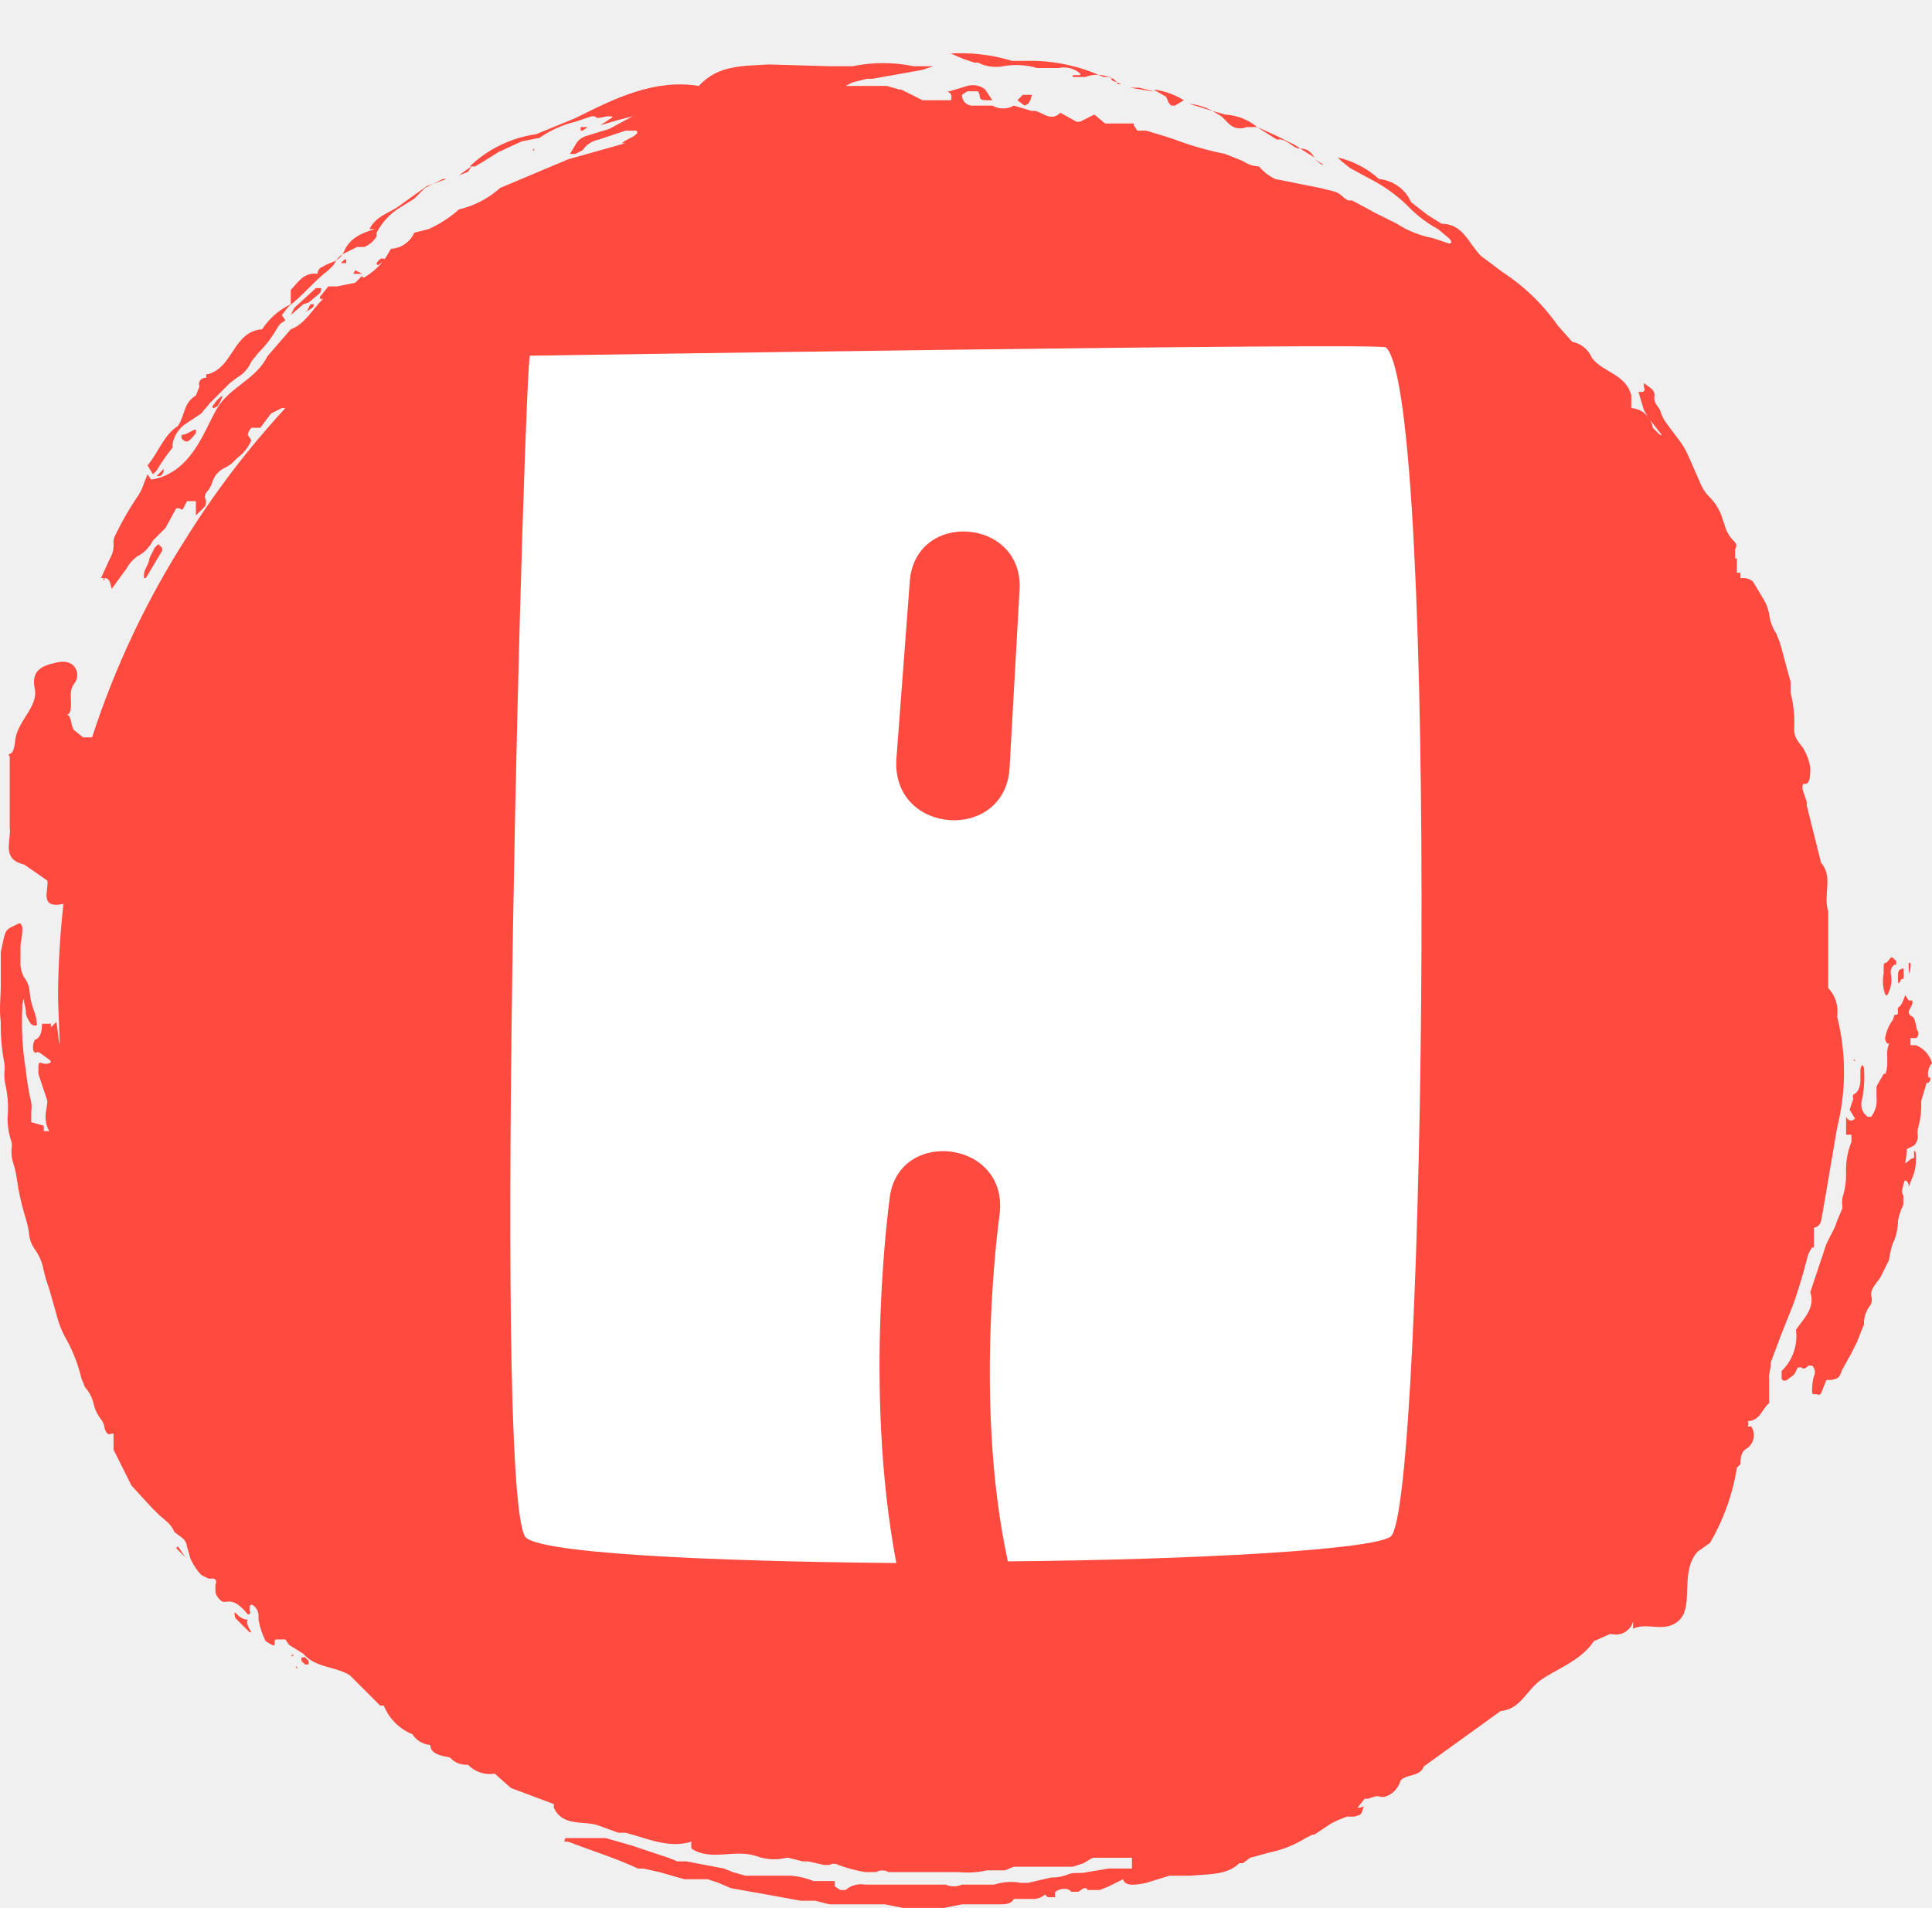
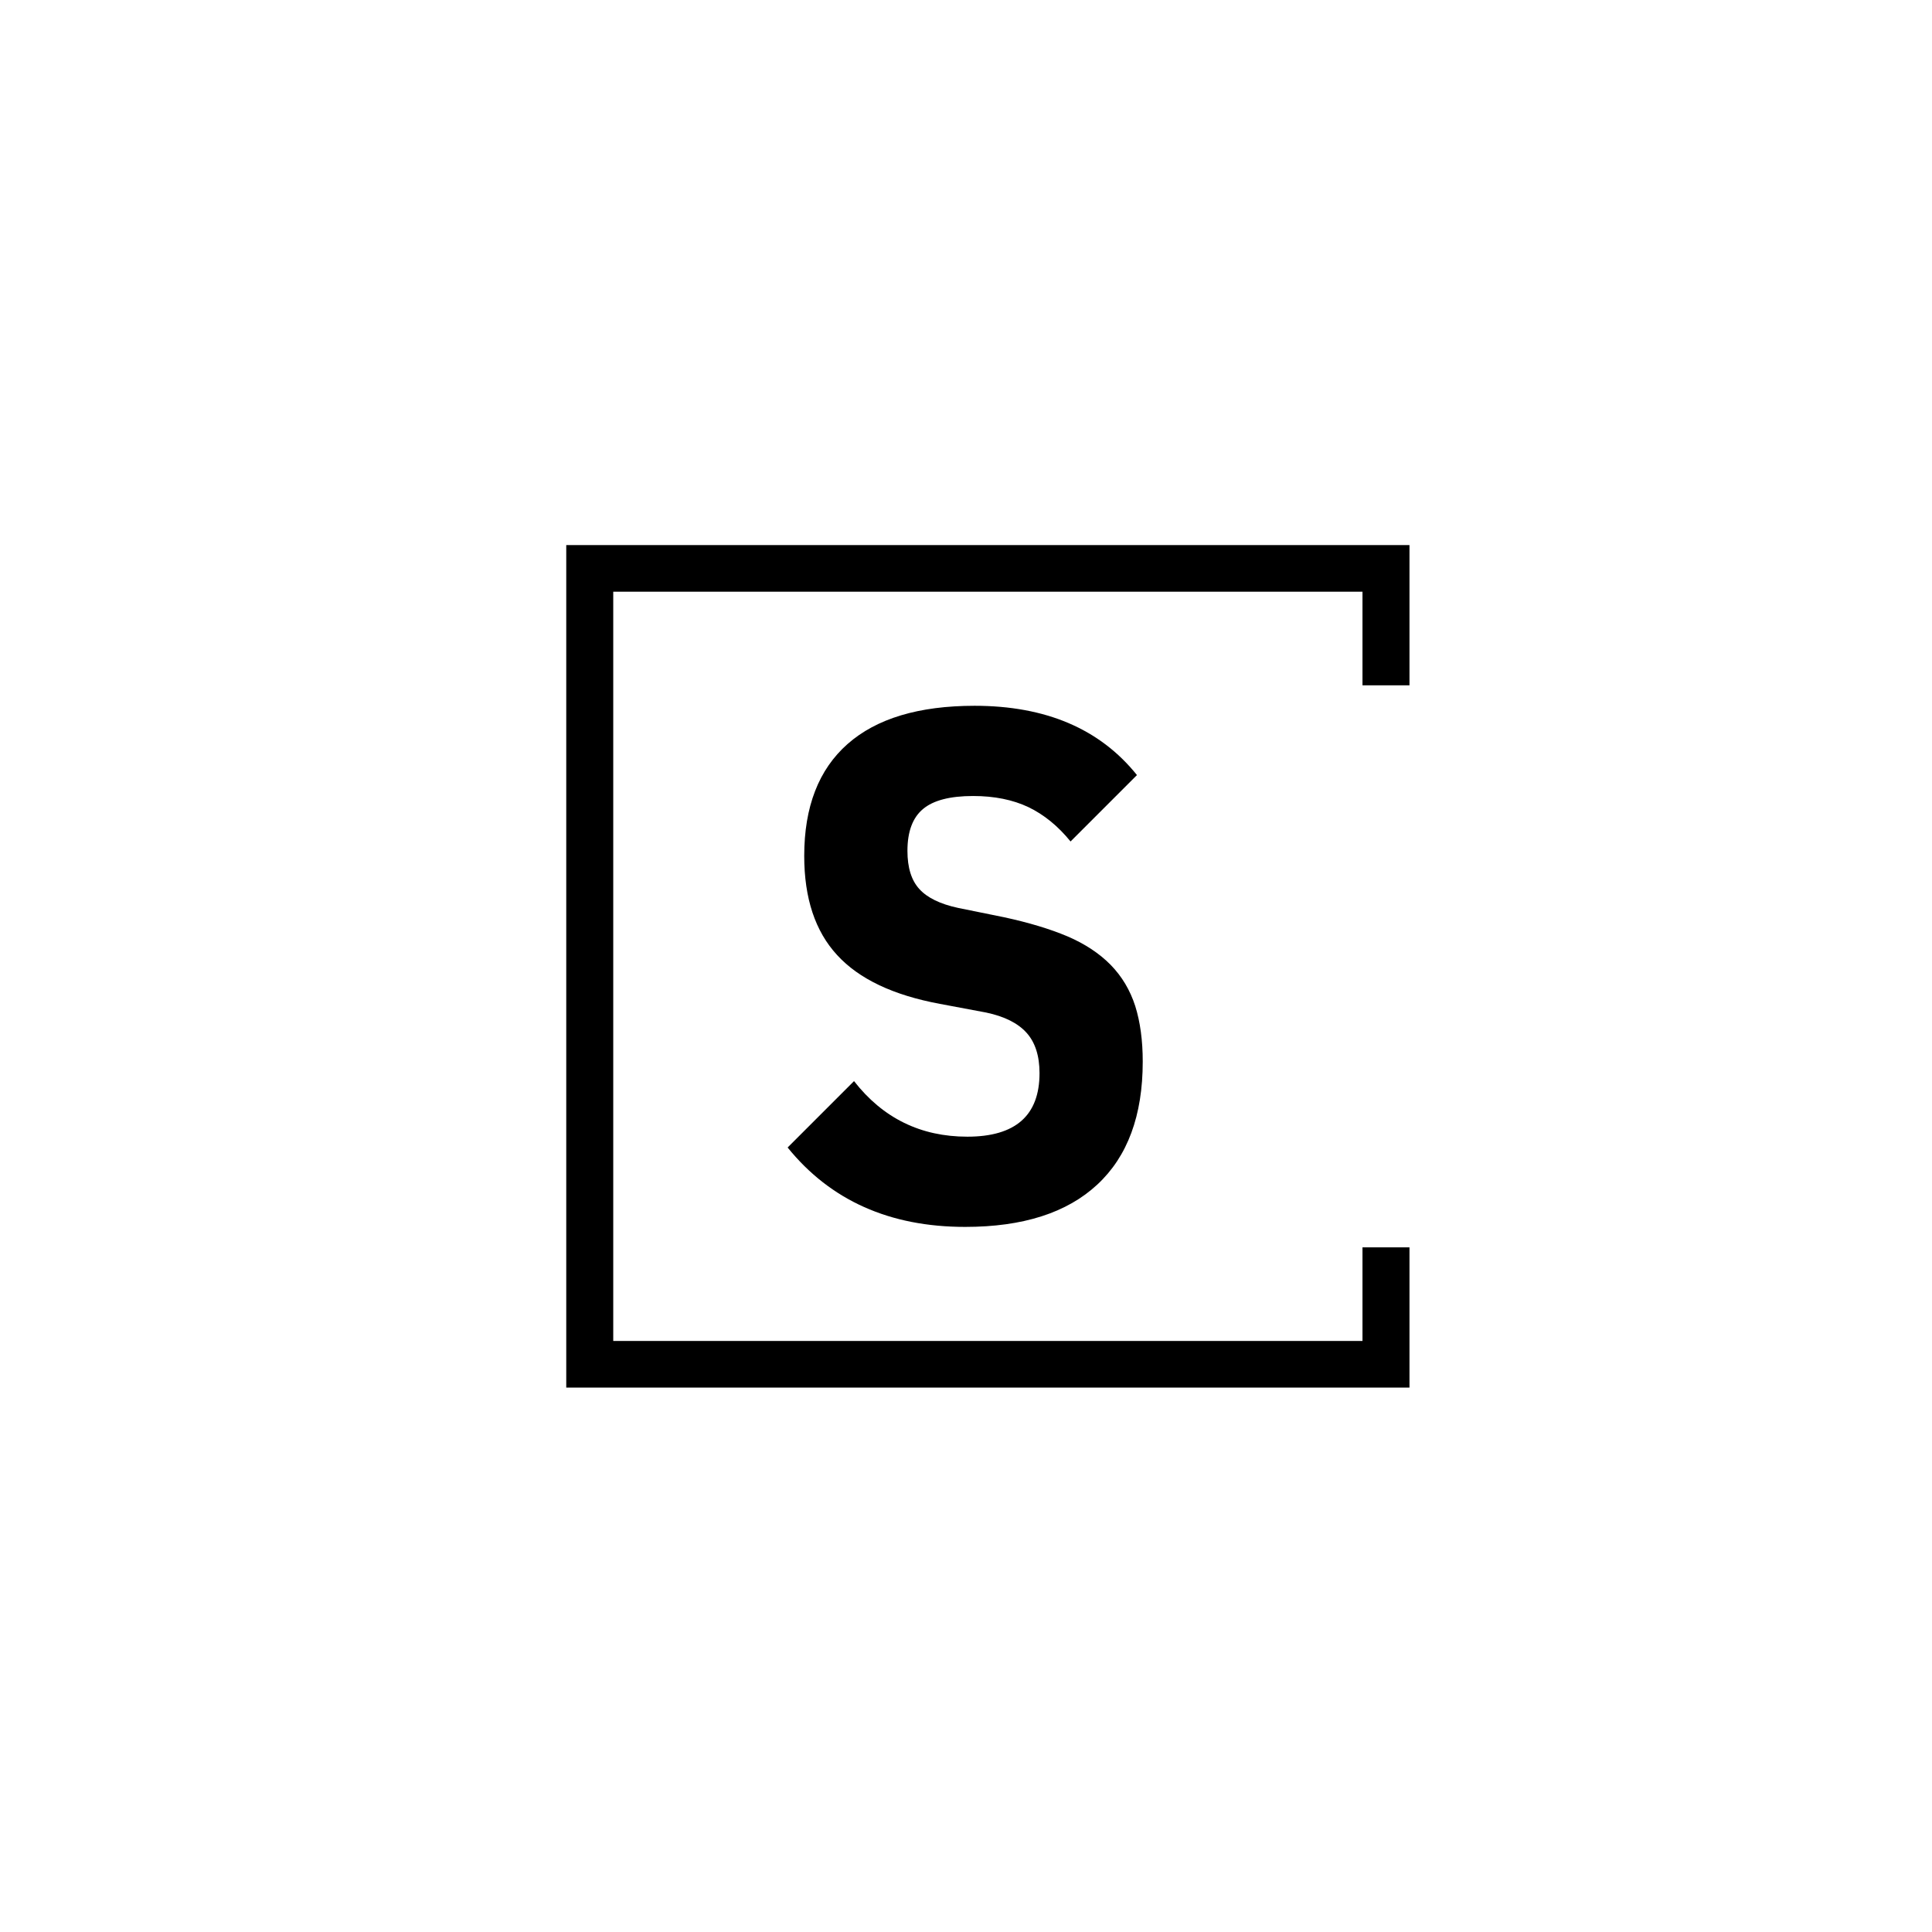
- <svg xmlns="http://www.w3.org/2000/svg" width="308.761" height="304.916" viewBox="0 0 106.008 104.687" class="css-1j8o68f" version="1.1" id="svg23">
-   <defs id="SvgjsDefs2684" />
-   <g id="SvgjsG2685" featurekey="rootContainer" transform="matrix(0.9820593,0,0,0.9820593,-0.05456052,0)" fill="#ff4a3f">
-     <g id="g17">
-       <path d="M19.8 15.3h.5l-.4-.2zm.5.1zm.8-.7c0 .1 0 .1.1.1l.4-.3c-.2-.1-.3-.1-.5.2zm.4-.2zm-4.1 2.3zm-.2.6l.3-.2c.1-.1.1-.2.1-.2h-.2l-.2.4c-.1-.1-.1 0 0 0zm2.2-2.9h-.1l-.2.2h.3zm-2.1 2.4l.6-.5c.1-.1.1-.2.1-.3h-.3l-1.2 1.1-.2.4.7-.6zm-1.1.8z" id="path3" />
-       <path d="M9.7 25v-.2a1.7 1.7 0 0 1 .7-1.1l.9-.6.5-.6.7-.7.4-.4.4-.3a1.9 1.9 0 0 0 .8-.9l.4-.5a5.9 5.9 0 0 0 1-1.3l.2-.3.3-.2-.2-.3.4-.5c.8-.6 1.4-1.4 2.2-2l.3-.3a1.4 1.4 0 0 1 .5-.6l.8-.4h.4a1.4 1.4 0 0 0 .7-.6V13a3.5 3.5 0 0 1 1.3-1.4l.8-.5.2-.2.4-.4 1-.5h.2l-1.1.4-1.4 1c-.6.5-1.4.6-1.8 1.4h.3c-.7.2-1.4.5-1.7 1.2s-.8.6-1.2.9a.4.4 0 0 0-.3.4c-.8-.1-1.1.5-1.5.9v.8a3.9 3.9 0 0 0-1.6 1.4c-1.6.1-1.6 2.1-3 2.5h-.1a.2.2 0 0 0 0 .2c-.3 0-.5.2-.4.5l-.2.5c-.7.4-.6 1.1-1 1.7-.8.5-1.1 1.5-1.7 2.2l.3.5.2-.2a11.6 11.6 0 0 1 .9-1.3zM53.9 3.3l.6.2h.2a2.2 2.2 0 0 0 1.4.2 4.1 4.1 0 0 1 1.9.1h1.2a1.4 1.4 0 0 1 1.2.3.1.1 0 0 1 0 .1H60a.1.1 0 0 0 0 .1h.7a1.8 1.8 0 0 1 1.3 0c.2 0 .1.1.2.2l.5.2h-.2c-.2-.4-.5-.4-.8-.4a9.7 9.7 0 0 0-4.3-.9h-.8A9.8 9.8 0 0 0 53 3h.2zm7.3 3.1zM50.3 4.7zm10.9 1.7h.2-.2zM19 14.7zm32.1-10zm17.6 2.2a.9.9 0 0 0 1 .2h.6a3.1 3.1 0 0 0-1.8-.7l-.7-.2.5.3zm-3.4-1.3c0 .1.1.2.2.3h.2l.5-.3a4.2 4.2 0 0 0-1.7-.6l.7.4zm7.4 2.7l.8.5c-.2-.3-.4-.5-.8-.5z" id="path5" />
-       <path d="M99 76.1l.6-1.6.6-1.5c.2-.5.6-1.8.8-2.6a1.7 1.7 0 0 1 .3-.7h.1v-1.1c.5-.1.4-.6.5-.9l.8-4.7a12.7 12.7 0 0 0 0-6.2 1.9 1.9 0 0 0-.5-1.6v-4.3c-.3-.9.3-1.9-.4-2.7L101 45a.4.4 0 0 0 0-.2l-.2-.6a.5.5 0 0 1 0-.4h.1c.3 0 .3-.5.3-.9a3 3 0 0 0-.4-1.1l-.3-.4a1.1 1.1 0 0 1-.2-.7 6.7 6.7 0 0 0-.2-2v-.6c-.2-.7-.4-1.5-.6-2.2l-.2-.5a2.5 2.5 0 0 1-.4-1.1 2.5 2.5 0 0 0-.3-.8l-.6-1a.8.8 0 0 0-.6-.2h-.1V32h-.2v-.8H97V31a.4.4 0 0 0 0-.1v-.2c.1-.2.1-.3-.1-.5a1.8 1.8 0 0 1-.4-.6l-.2-.6a2.9 2.9 0 0 0-.7-1.2 2.2 2.2 0 0 1-.5-.7l-.7-1.6a4.3 4.3 0 0 0-.6-1l-.6-.8a2.4 2.4 0 0 1-.4-.8l-.2-.3a.6.6 0 0 1-.1-.5.5.5 0 0 0-.2-.4l-.4-.3v.2c.1.2 0 .3-.1.3h-.2l.3 1 .3.5.7.9h-.1l-.2-.2-.2-.2a1.3 1.3 0 0 0-1.2-1.1v-.7c-.3-1.2-1.6-1.3-2.2-2.1a1.5 1.5 0 0 0-1.1-.9l-.8-.9a11.3 11.3 0 0 0-3.1-3l-.8-.6-.4-.3c-.7-.7-1-1.8-2.2-1.8l-.8-.5-.9-.7a2.2 2.2 0 0 0-1.8-1.3 5.1 5.1 0 0 0-2.3-1.2l.2.2.5.4 1.3.7a8.5 8.5 0 0 1 2.1 1.6 6.8 6.8 0 0 0 1.5 1.1l.6.5c.1.1.2.2.1.3H81l-.9-.3a5.6 5.6 0 0 1-2-.8l-1.2-.6-1.3-.7h-.2c-.3-.1-.4-.4-.8-.5l-.8-.2-2.5-.5a2.6 2.6 0 0 1-.9-.7 1.7 1.7 0 0 1-.9-.3l-1-.4a18.1 18.1 0 0 1-2.8-.8l-.6-.2-1-.3h-.5l-.2-.3v-.1h-1.6l-.6-.5-.4.2-.4.2h-.2l-.9-.5c-.6.6-1.1-.2-1.6-.1l-1-.3a1.2 1.2 0 0 1-1.2 0h-1.2a.6.6 0 0 1-.5-.6l.3-.2h.6a.7.7 0 0 1 .1.3c0 .2.2.2.5.2h.2l-.4-.6a1.1 1.1 0 0 0-1-.2l-1 .3H53c.3.2.2.3.2.5h-1.6l-.4-.2-.8-.4h-.1l-.7-.2h-2.3l.4-.2.8-.2h.3l1.7-.3 1.1-.2.6-.2h-1.1a8.4 8.4 0 0 0-3.4 0h-1.3L43 3.6c-1.4.1-2.8 0-3.9 1.2-2.5-.4-4.7.7-6.9 1.8l-2.2.9a6.7 6.7 0 0 0-3.7 1.8h.3l.5-.3.8-.5 1.3-.6 1-.2a6 6 0 0 1 2-.9l.9-.3h.2c.1.2.5 0 .7 0h.2c.1 0 .1.1 0 .1l-.6.4 1-.3.8-.2-1.3.7-1.3.4a1 1 0 0 0-.6.5l-.3.5h.3l.4-.2a1.4 1.4 0 0 1 .9-.6l1.5-.5h.5a.1.1 0 0 1 .1.2c-.2.2-.6.3-.8.5h.2l-3.2.9-3.8 1.6a5.2 5.2 0 0 1-2.3 1.2 6.6 6.6 0 0 1-1.7 1.1l-.8.2a1.5 1.5 0 0 1-1.3.9l-.3.5a3.7 3.7 0 0 1-1.2 1.1h-.1v-.1l-.2.2-.2.2-1 .2h-.5l-.4.5c-.1.1-.1.2 0 .2h.1c-.6.6-1 1.4-1.8 1.7L15 19.9c-.6 1.2-1.8 1.6-2.6 2.6s-1.4 3.9-3.9 4.3l-.2-.3-.2.5a2.7 2.7 0 0 1-.4.8 16.9 16.9 0 0 0-1.2 2.1.8.8 0 0 0-.1.5 1.4 1.4 0 0 1-.2.8l-.5 1.1h.2c.3 0 .3.3.4.6l.8-1.1a2.2 2.2 0 0 1 .6-.7 2 2 0 0 0 .9-.9l.3-.3.4-.4.6-1.1h.2c.1.1.1.1.2 0l.2-.4h.5v.8l.5-.5a.5.5 0 0 0 0-.5.4.4 0 0 1 .1-.3 1.5 1.5 0 0 0 .3-.5 1.3 1.3 0 0 1 .8-.9l.3-.2.3-.3a2.4 2.4 0 0 0 .8-1l-.2-.3c0-.1.1-.3.2-.4h.5l.6-.8.6-.3h.2a48.8 48.8 0 0 0-5.5 7.2h-.1.1a48.4 48.4 0 0 0-5.3 11.2h-.5l-.5-.4c-.2-.2-.1-.7-.4-.9h.1c.3-.5-.1-1.2.3-1.7s.1-1.4-.9-1.2-1.5.5-1.3 1.5-1 1.8-1.1 2.9-.5.5-.3.9v3.9c.1.8-.5 1.8.8 2.1l1.3.9c.1.5-.5 1.6.9 1.3a49.2 49.2 0 0 0-.3 5c0 1.1.1 2.2.1 3.3v-.4c-.1-.4-.1-.8-.2-1.3l-.3.3v-.2h-.5c0 .5-.1.8-.4.9a.9.9 0 0 0-.1.5c0 .1.1.3.2.2s.4.2.7.4-.2.3-.4.2-.2.1-.2.3v.3l.5 1.5c0 .3-.1.6-.1.9a1.7 1.7 0 0 0 .2.8h-.3v-.3l-.7-.2v-.6a1.5 1.5 0 0 0 0-.5 14.6 14.6 0 0 1-.3-1.8 16.6 16.6 0 0 1-.2-3.5.9.9 0 0 1 .1-.5v.2a2.9 2.9 0 0 1 .1.5.8.8 0 0 0 .1.4c.1.2.2.4.4.4s.1-.1.1-.2a2.1 2.1 0 0 0-.1-.5 4.2 4.2 0 0 1-.3-1.3 1.5 1.5 0 0 0-.3-.7 1.6 1.6 0 0 1-.2-.9v-.8c0-.3.1-.6.1-.9a.5.5 0 0 0-.1-.4h-.1c-.8.4-.7.2-1 1.6V55c0 .7-.1 1.4 0 2.1a10.8 10.8 0 0 0 .2 2.3 1.8 1.8 0 0 1 0 .5 3.1 3.1 0 0 0 .1.9 5.9 5.9 0 0 1 .1 1.3 3.9 3.9 0 0 0 .2 1.7 1.2 1.2 0 0 1 0 .4 2.1 2.1 0 0 0 .1.8 4.9 4.9 0 0 1 .2.9 14 14 0 0 0 .5 2.2 5 5 0 0 1 .2 1 1.7 1.7 0 0 0 .3.7 2.9 2.9 0 0 1 .5 1.2 8.5 8.5 0 0 0 .3 1l.4 1.4a5.4 5.4 0 0 0 .6 1.5 8.5 8.5 0 0 1 .8 2.1l.2.5a2.1 2.1 0 0 1 .5 1 2.1 2.1 0 0 0 .4.8 1 1 0 0 1 .2.5c.1.3.2.4.4.3h.1v.9l.5 1 .5 1 1.1 1.2.4.4c.3.3.7.5.9 1l.4.3a.7.7 0 0 1 .3.5l.2.7a3.3 3.3 0 0 0 .6.9l.4.2h.3a.2.2 0 0 1 .1.3 2.5 2.5 0 0 0 0 .5.9.9 0 0 0 .4.5h.2c.4-.1.8.2 1.2.7h.1c0-.1.1-.1 0-.2v-.2c0-.1.1-.2.2-.1a.7.7 0 0 1 .3.6v.2a4.3 4.3 0 0 0 .4 1.2c.5.3.5.3.5.1s0-.2.2-.2h.4l.2.3.8.5c.7.8 1.8.7 2.6 1.2l1.7 1.7h.2a2.9 2.9 0 0 0 1.6 1.6 1.3 1.3 0 0 0 1 .6c0 .5.6.6 1.1.7a1.2 1.2 0 0 0 .8.4h.2a1.7 1.7 0 0 0 1.5.5l.9.8 2.4.9v.2c.5 1.1 1.7.7 2.5 1l1.1.4h.4c1.2.3 2.4.9 3.7.5a.7.7 0 0 0 0 .4c1.1.7 2.4 0 3.6.4a2.9 2.9 0 0 0 1.7.1h.1l.8.2h.3l.9.2h.3a.5.5 0 0 1 .5 0 7.9 7.9 0 0 0 1.5.4h.6a.7.7 0 0 1 .7 0h3.9a5 5 0 0 0 1.6-.1h1l.5-.2H60l.6-.2.5-.3h2.2v.6H62l-1.2.2c-.4.1-.7 0-1 .1a2.4 2.4 0 0 1-1 .2l-1.3.3h-.4a3.1 3.1 0 0 0-1.5.1h-1.8a1.1 1.1 0 0 1-.9 0h-4.5a1.3 1.3 0 0 0-1.1.3H47l-.3-.2v-.3h-1.2a4.1 4.1 0 0 0-1.3-.3h-2.5l-.7-.2-.5-.2-2.1-.4h-.5l-.5-.2-2.1-.7-1.4-.4h-2.2c-.1 0-.1.1-.1.2h.2c1.3.5 2.6.9 3.9 1.5h.3l.9.2 1.4.4h1.3l.6.2.7.3 1.7.3 1.1.2 1.1.2h.8l.8.2h3.1l1 .2h2.3l1-.2H56c.4 0 .6-.1.7-.3h1a1 1 0 0 0 .8-.3c-.1.1 0 .1.1.2h.4v-.2c0-.1 0-.1.2-.2s.6-.1.7.1h.4l.3-.2c.2 0 .2 0 .2.1h.7l.5-.2.8-.4c.1.3.4.4 1.3.2l1.3-.4h1.2c.9-.1 2 0 2.7-.7h.2l.4-.3 1.1-.3a6.1 6.1 0 0 0 2-.8l.4-.2h.1l.9-.6.4-.2.5-.2h.4c.4-.1.4-.1.5-.4s0-.1-.2-.1h-.1l.4-.5h.2c.3-.1.5-.2.7-.1h.2a1.3 1.3 0 0 0 .9-.9c.3-.4 1.1-.2 1.3-.8l4.3-3.1c1.1-.1 1.4-1.1 2.2-1.7s2.3-1.1 3-2.2l.9-.4h.1a1 1 0 0 0 1.2-.7v.4c.8-.4 1.8.3 2.6-.5s0-2.7 1-3.8l.7-.5a12.1 12.1 0 0 0 1.5-4.2l.2-.2c0-.3 0-.7.4-.9a.9.9 0 0 0 .2-1.2h-.2a.3.3 0 0 0 0-.3c.7 0 .8-.7 1.2-1V77a.5.5 0 0 1 0-.2 3.8 3.8 0 0 0 .1-.7zM5.9 32.2z" id="path7" />
-       <path d="M26.4 9.3l-.3.2-.4.3.5-.2zm6.1-2h.1l.3-.2h-.4zm-2.6 1l-.1.1h.1v-.1zm-1.5 1.4zm1.3-.2zm-6.3 3.1zM9.2 26.2l-.4.4H9a.4.4 0 0 0 .2-.4zm3-3.5a2.1 2.1 0 0 0 .3-.6 1.5 1.5 0 0 0-.5.5c-.1.1-.1.2 0 .2zM11 24.2V24c-.2 0-.5.3-.8.3v.2c.3.3.4.2.8-.3zm3 66.2zM73.9 9.2h.1l-.5-.3zm-2.5-1.4c.5-.1.8.4 1.2.5h.1l-.3-.2-1-.5-1.1-.5.3.2zM52.8 3.1zm11.7 2h-.1l-1.2-.2h.5zm2 .7l1.3.4a3.3 3.3 0 0 0-1.3-.4zm-9 0a1 1 0 0 0 .2-.5h-.5l-.3.3.4.3zm9 1.6zM49.9 4.2zm2.9.7zM48.5 4zm13.8 2.1a.5.5 0 0 0 0 .1zm44.8 52.3h-.3V58h.3c.1 0 .2-.3.1-.4s-.1-.7-.3-.8a.3.3 0 0 1-.2-.3l.2-.4a.4.4 0 0 0 0-.2h-.2l-.2-.3c-.1.3-.2.6-.4.7a.5.5 0 0 0 0 .2c0 .1 0 .2-.1.2h-.1a1.1 1.1 0 0 1-.1.3 2.3 2.3 0 0 0-.4.9.4.4 0 0 0 .1.4h.1a1.7 1.7 0 0 0-.1.8v.4a1.8 1.8 0 0 1-.1.5h-.1l-.4.7v.6a1.5 1.5 0 0 1-.3 1.1h-.2l-.2-.2a.9.9 0 0 1-.1-.8 6.5 6.5 0 0 0 .1-1.7c0-.1-.1-.2-.1-.2a.5.5 0 0 0-.1.3v.6c0 .2-.1.6-.3.7s-.1.2-.1.3l-.2.6.3.5c-.2.2-.4.1-.5-.1v1h.3v.4a4.2 4.2 0 0 0-.3 1.4 3.3 3.3 0 0 0 0 .4 4 4 0 0 1-.2 1.3 2 2 0 0 0 0 .6l-.3.7a3.2 3.2 0 0 1-.3.7l-.3.6-.9 2.7c.3.9-.4 1.5-.8 2.1a2.7 2.7 0 0 1-.8 2.3v.4c0 .1.1.2.3.1l.4-.3.2-.4h.2c.1.1.2.1.4-.1h.2a.5.5 0 0 1 .1.6 2.9 2.9 0 0 0-.1.8c0 .1 0 .2.1.2h.2c.1.1.2 0 .3-.3l.2-.5h.3c.4-.1.4-.1.6-.6l.5-.9.3-.6.4-1a1.6 1.6 0 0 1 .3-1 .6.6 0 0 0 .1-.6c0-.2 0-.3.2-.6l.3-.4.5-1a4.7 4.7 0 0 1 .2-.9 3 3 0 0 0 .3-1.3 3.8 3.8 0 0 1 .3-.9v-.5c-.1-.2-.1-.2 0-.6s.1-.2.2-.2a.4.4 0 0 1 .1.3l.2-.5a2.3 2.3 0 0 0 .2-.9v-.3c0-.1 0-.3-.1-.3v.4c-.2 0-.3.2-.5.3a6.4 6.4 0 0 0 .1-.8l.4-.2a.7.7 0 0 0 .2-.6 1.4 1.4 0 0 1 0-.3 4.8 4.8 0 0 0 .2-1.4v-.2l.3-1h.1a.3.3 0 0 0 .1-.3h-.1a.9.9 0 0 1 .2-.8 1.5 1.5 0 0 0-.9-1zm-1.2 7.8zm-.2-9.9zm0 0zM9.1 30.8a.3.3 0 0 0 0-.2l-.2-.2-.2.2-.3.6c0 .3-.3.6-.3.9v.2h.1zm96.3 24.8h.1a1.7 1.7 0 0 0 .2-1.2.5.5 0 0 1 .2-.5h.1v-.2l-.2-.2h-.1c-.1.1-.2.3-.3.3s-.1.1-.1.3v.3a2.2 2.2 0 0 0 .1 1.2zM13.2 90.1c-.1 0 0 .2 0 .3l.8.8h.1c-.2-.3-.3-.6-.2-.7a.9.9 0 0 1-.5-.2zm.8.3zm92.3-35.7h.1a2 2 0 0 0 0-.6c-.3.1-.3.1-.3.6s.1.1.2 0z" id="path9" />
-       <path d="M106.7 62a.6.6 0 0 0 .1-.5c0-.1-.1-.2-.1-.1h-.2v.2c0 .4.1.5.2.4zm.1-8.2h-.1v.6a1 1 0 0 0 .1-.6zM17.1 92.6h-.2v.2l.2.2h.2v-.2zm86.6-33.3c0-.1 0-.1-.1-.1zM9.9 86.5l.5.5-.4-.6z" id="path11" />
-       <circle cx="10.5" cy="87.1" transform="rotate(-24.8 10.4 87.159)" id="circle13" />
-       <path d="M9.7 30.1h-.1v.2-.2h.1zm83.2-6.6l-.2-.3h-.1zm-14.7 77.1zM5.9 32.2zm-.1.2a.3.3 0 0 0 .1-.2v.2zm1.9-4.9zM61.5 2.4zm42.8 58.2v.1-.1zM16.4 92.5h-.1c.1.1.2 0 .1-.1zm.2.7h.1l-.1-.1v.1zm73.9-71.3zm15.2 34.4zM14.6 91.7zm92.1-37zm-.8 11.4zM34.6 0z" id="path15" />
-     </g>
-   </g>
-   <g id="SvgjsG2686" featurekey="nameFeature-0" transform="matrix(2.284354,0,0,2.284354,27.98006,-5.60952)" fill="#ffffff">
-     <path d="M9.6 16.48 l-0.32 4.24 c-0.08 1.8 2.6 1.96 2.72 0.2 l0.24 -4.28 c0.12 -1.76 -2.56 -1.96 -2.64 -0.16 z M0.48 11 l0 0 c0.04 0 20.48 -0.32 20.56 -0.2 c1.28 1.12 0.96 27.8 0.12 28.56 c-0.4 0.32 -4.64 0.56 -9.2 0.6 c-0.84 -3.84 -0.2 -8.32 -0.2 -8.32 c0.24 -1.8 -2.44 -2.12 -2.64 -0.4 c0 0.04 -0.64 4.52 0.16 8.76 c-4.56 -0.04 -8.68 -0.24 -8.92 -0.64 c-0.8 -1.44 0 -28.28 0.12 -28.36 z" id="path20" />
+ <svg xmlns="http://www.w3.org/2000/svg" version="1.1" width="1000" height="1000" viewBox="0 0 1000 1000">
+   <rect width="1000" height="1000" fill="#ffffff" />
+   <g transform="matrix(0.7,0,0,0.7,149.5758,282.1266)">
+     <svg viewBox="0 0 396 247" data-background-color="#ef86c1" preserveAspectRatio="xMidYMid meet" height="623" width="1000">
+       <g id="tight-bounds" transform="matrix(1,0,0,1,0.24,-0.1)">
+         <svg viewBox="0 0 395.52 247.2" height="247.2" width="395.52">
+           <g>
+             <svg />
+           </g>
+           <g>
+             <svg viewBox="0 0 395.52 247.2" height="247.2" width="395.52">
+               <g transform="matrix(1,0,0,1,145.7083,47.2152)">
+                 <svg viewBox="0 0 104.103 152.77" height="152.77" width="104.103">
+                   <g>
+                     <svg viewBox="0 0 104.103 152.77" height="152.77" width="104.103">
+                       <g>
+                         <svg viewBox="0 0 104.103 152.77" height="152.77" width="104.103">
+                           <g>
+                             <svg viewBox="0 0 104.103 152.77" height="152.77" width="104.103">
+                               <g>
+                                 <svg viewBox="0 0 104.103 152.77" height="152.77" width="104.103">
+                                   <g>
+                                     <svg viewBox="0 0 104.103 152.77" height="152.77" width="104.103">
+                                       <g transform="matrix(1,0,0,1,0,0)">
+                                         <svg width="104.103" viewBox="1.3 -35.5 24.6 36.1" height="152.77" data-palette-color="#0cf1f1">
+                                           <path d="M13.6 0.6L13.6 0.6Q5.75 0.6 1.3-4.9L1.3-4.9 5.9-9.5Q8.9-5.65 13.75-5.65L13.75-5.65Q18.75-5.65 18.75-10.05L18.75-10.05Q18.75-11.85 17.85-12.85 16.95-13.85 15.05-14.25L15.05-14.25 11.85-14.85Q7-15.75 4.73-18.23 2.45-20.7 2.45-25.1L2.45-25.1Q2.45-30.2 5.45-32.85 8.45-35.5 14.25-35.5L14.25-35.5Q21.65-35.5 25.5-30.7L25.5-30.7 20.9-26.1Q19.6-27.7 17.98-28.48 16.35-29.25 14.15-29.25L14.15-29.25Q11.75-29.25 10.68-28.35 9.6-27.45 9.6-25.45L9.6-25.45Q9.6-23.7 10.43-22.8 11.25-21.9 13.1-21.5L13.1-21.5 16.3-20.85Q18.85-20.3 20.68-19.53 22.5-18.75 23.68-17.55 24.85-16.35 25.38-14.7 25.9-13.05 25.9-10.85L25.9-10.85Q25.9-5.25 22.75-2.33 19.6 0.6 13.6 0.6Z" opacity="1" transform="matrix(1,0,0,1,0,0)" fill="#000000" class="undefined-text-0" data-fill-palette-color="primary" id="text-0" />
+                                         </svg>
+                                       </g>
+                                     </svg>
+                                   </g>
+                                 </svg>
+                               </g>
+                             </svg>
+                           </g>
+                         </svg>
+                       </g>
+                     </svg>
+                   </g>
+                 </svg>
+               </g>
+               <path d="M328.01 41.215L328.01 0 80.81 0 80.81 247.2 328.01 247.2 328.01 205.985 314.233 205.985 314.233 233.423 94.587 233.423 94.587 13.777 314.233 13.777 314.233 41.215Z" fill="#000000" stroke="transparent" data-fill-palette-color="primary" />
+             </svg>
+           </g>
+           <defs />
+         </svg>
+         <rect width="395.52" height="247.2" fill="none" stroke="none" visibility="hidden" />
+       </g>
+     </svg>
  </g>
</svg>
